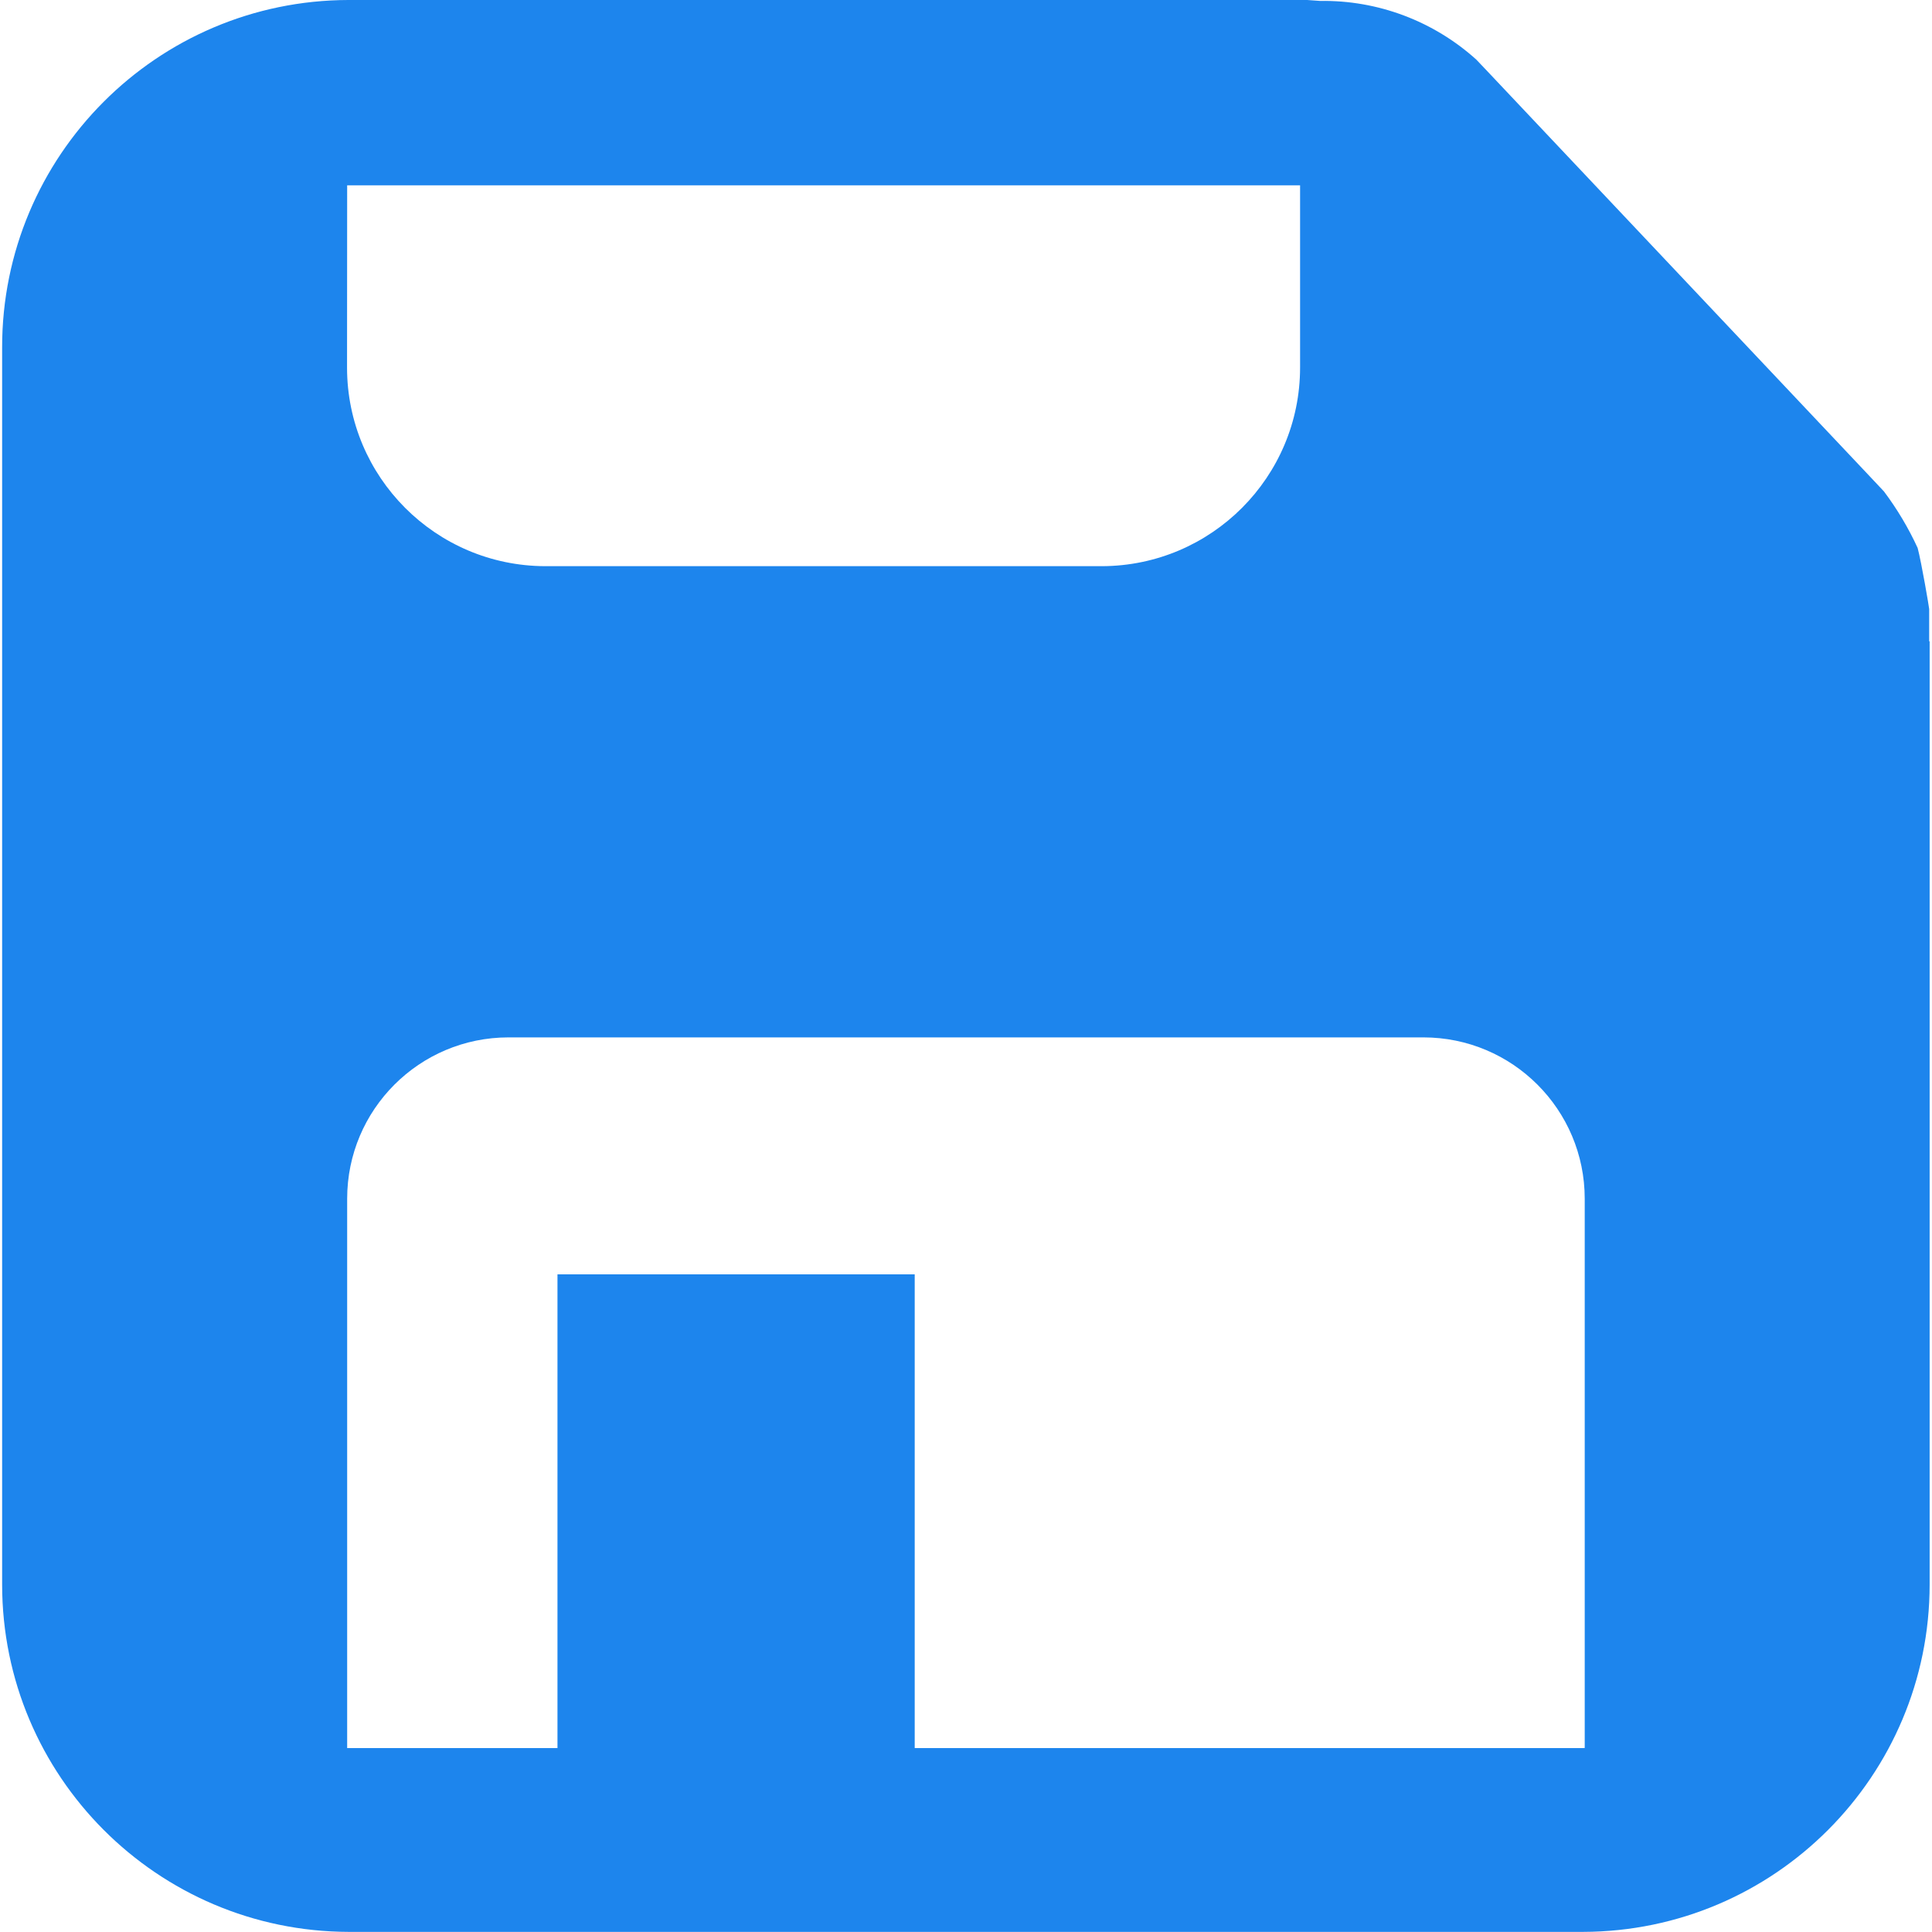
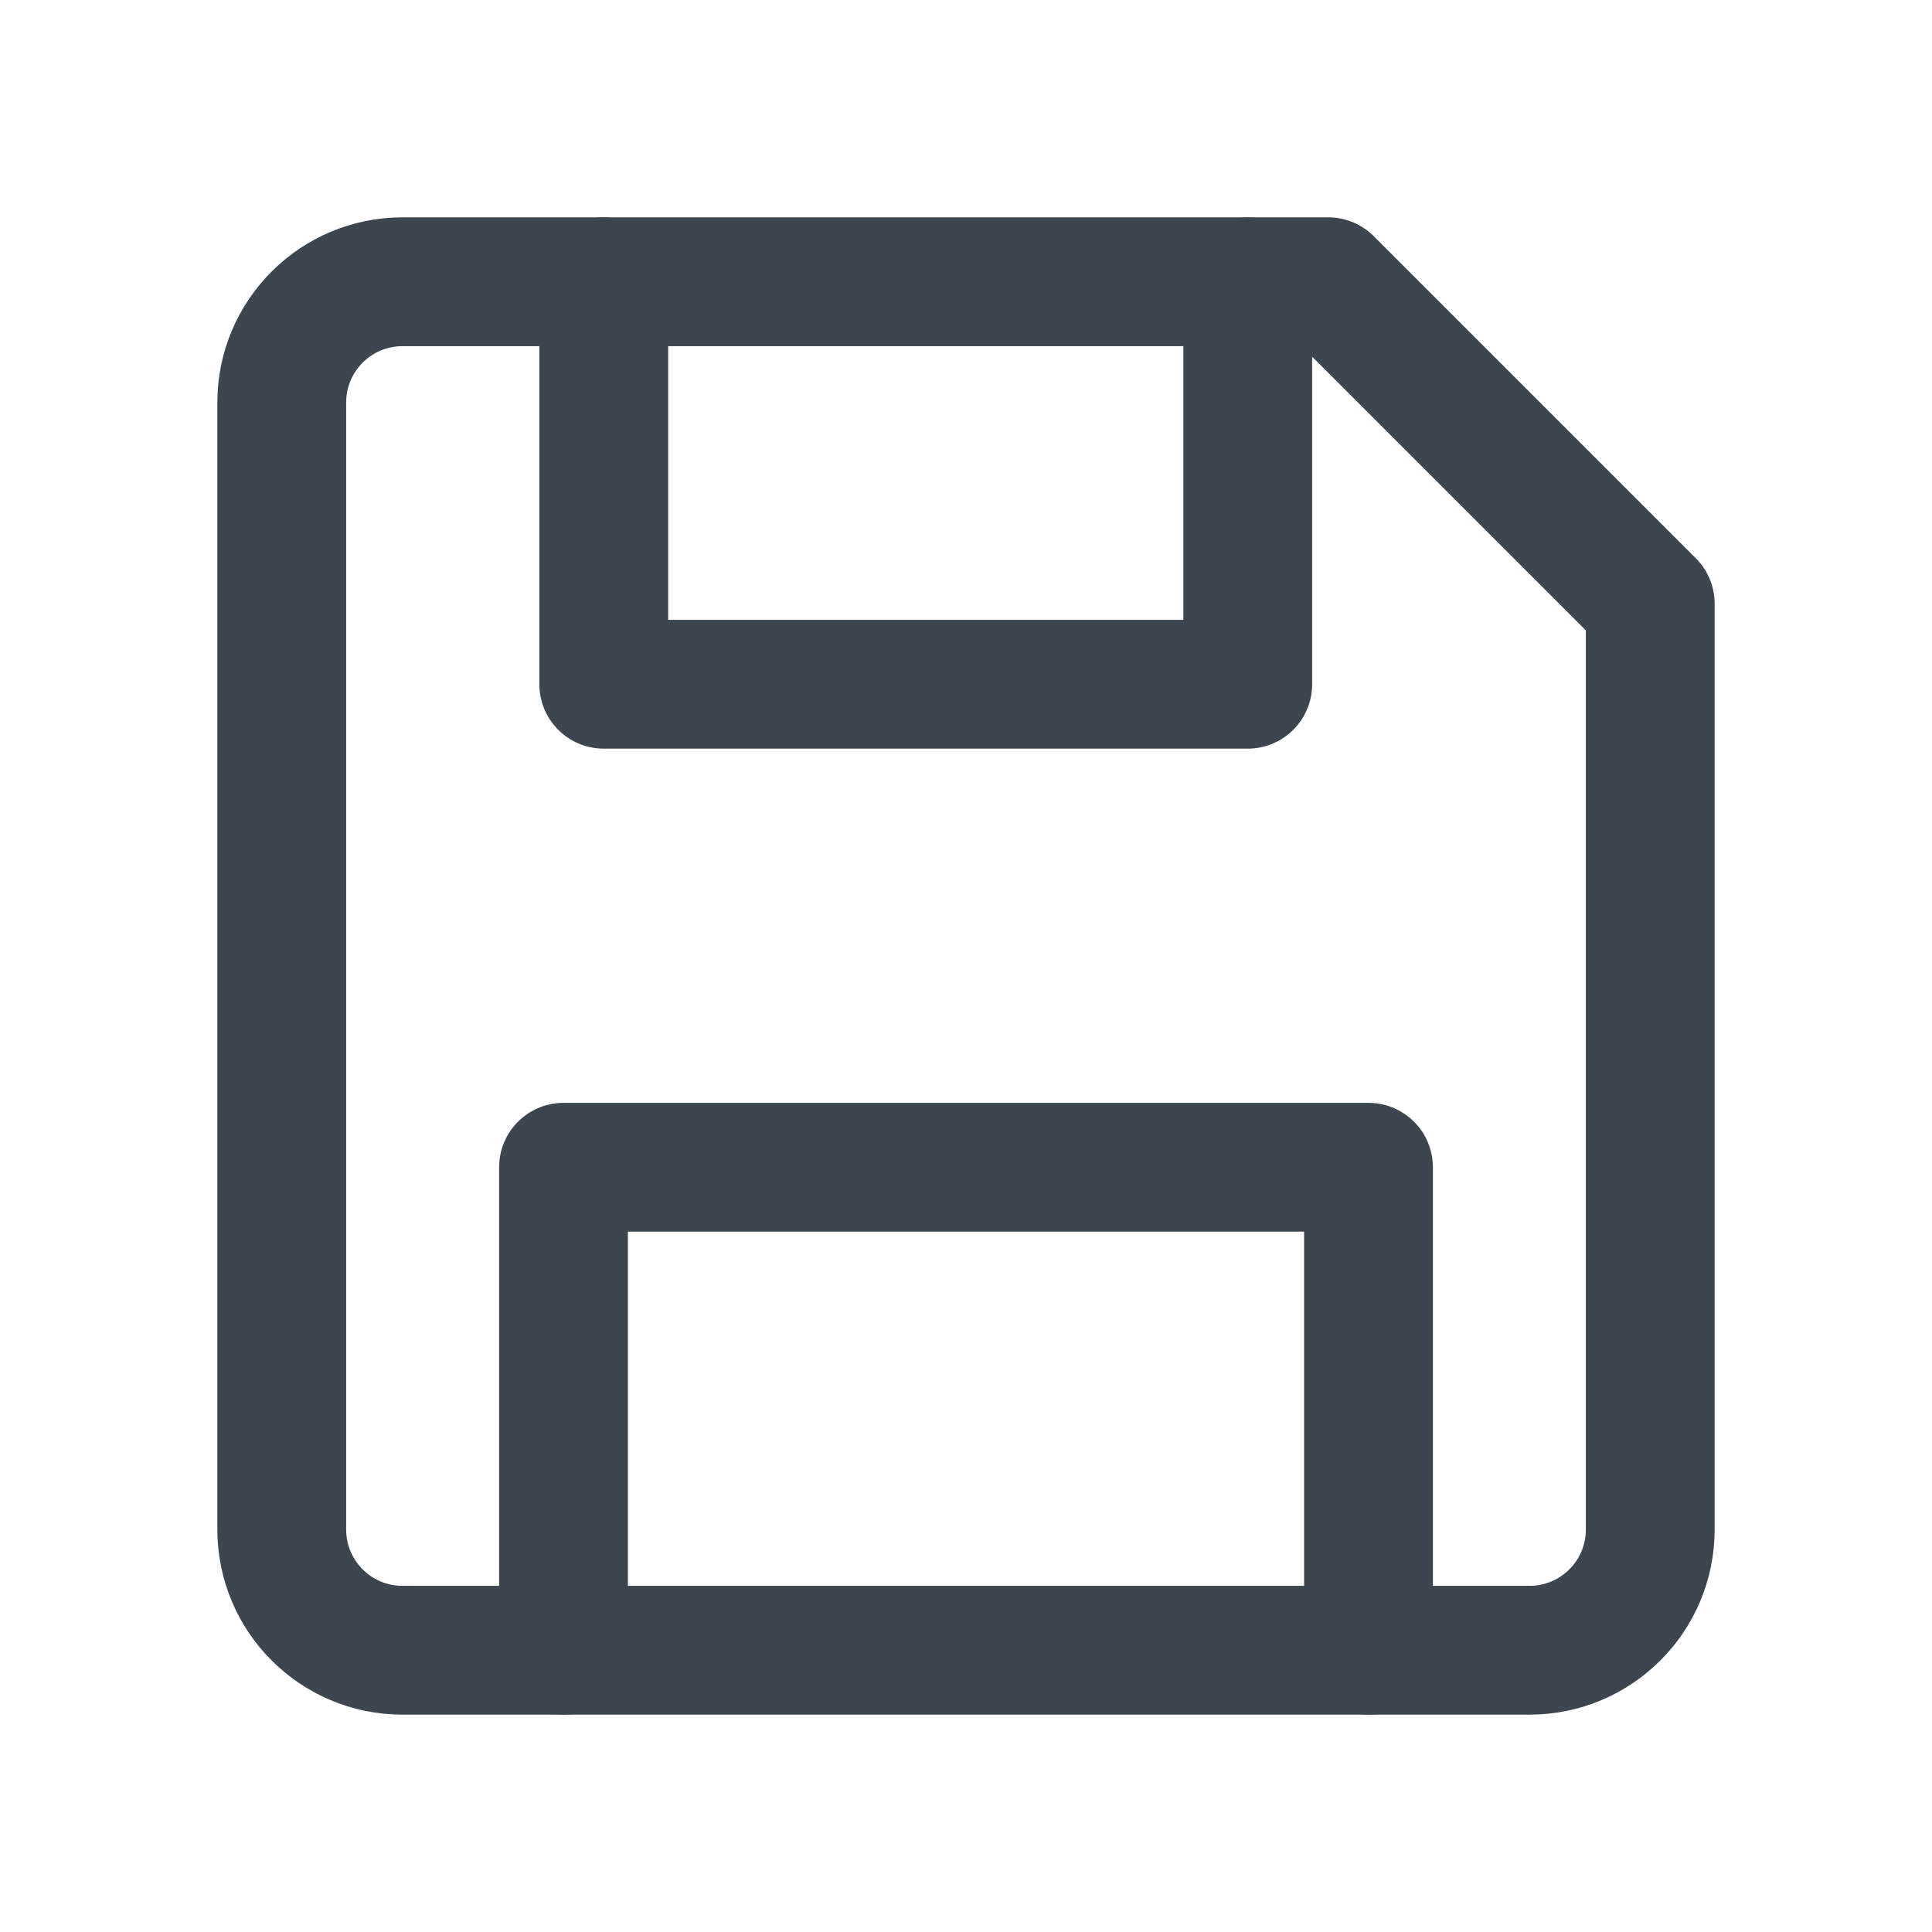
- <svg xmlns="http://www.w3.org/2000/svg" t="1733138830938" class="icon" viewBox="0 0 1024 1024" version="1.1" p-id="8619" width="48" height="48">
-   <path d="M1022.504 339.908v-17.102c0-0.733-4.031-24.432-6.108-32.372a164.487 164.487 0 0 0-17.835-29.929l-7.513-8.001L788.324 37.747l-5.803-6.108a120.816 120.816 0 0 0-82.824-31.151l-6.902-0.489H184.735A183.972 183.972 0 0 0 1.13 184.094v655.751a184.155 184.155 0 0 0 183.728 184.094h654.163a184.155 184.155 0 0 0 183.728-184.094V339.908zM184.003 98.216h505.067v96.628a105.301 105.301 0 0 1-104.996 105.24H288.937a105.301 105.301 0 0 1-104.996-105.24zM839.753 926.517H484.82v-251.098h-189.347v251.098H184.003V635.35a85.511 85.511 0 0 1 85.511-85.511h484.911a85.511 85.511 0 0 1 85.511 85.511v291.044z" fill="#1D85ED" p-id="8620" />
+ <svg xmlns="http://www.w3.org/2000/svg" width="48" height="48" viewBox="0 0 24 24" fill="none" stroke="#3B4650" stroke-width="1.6" stroke-linecap="round" stroke-linejoin="round">
+   <path d="M5 3.5h11.5l4 4V19a1.5 1.5 0 0 1-1.5 1.5H5A1.5 1.5 0 0 1 3.5 19V5A1.5 1.5 0 0 1 5 3.5z" />
+   <path d="M7.5 3.5v5h8v-5" />
+   <path d="M7 20.5v-6h10v6" />
</svg>
